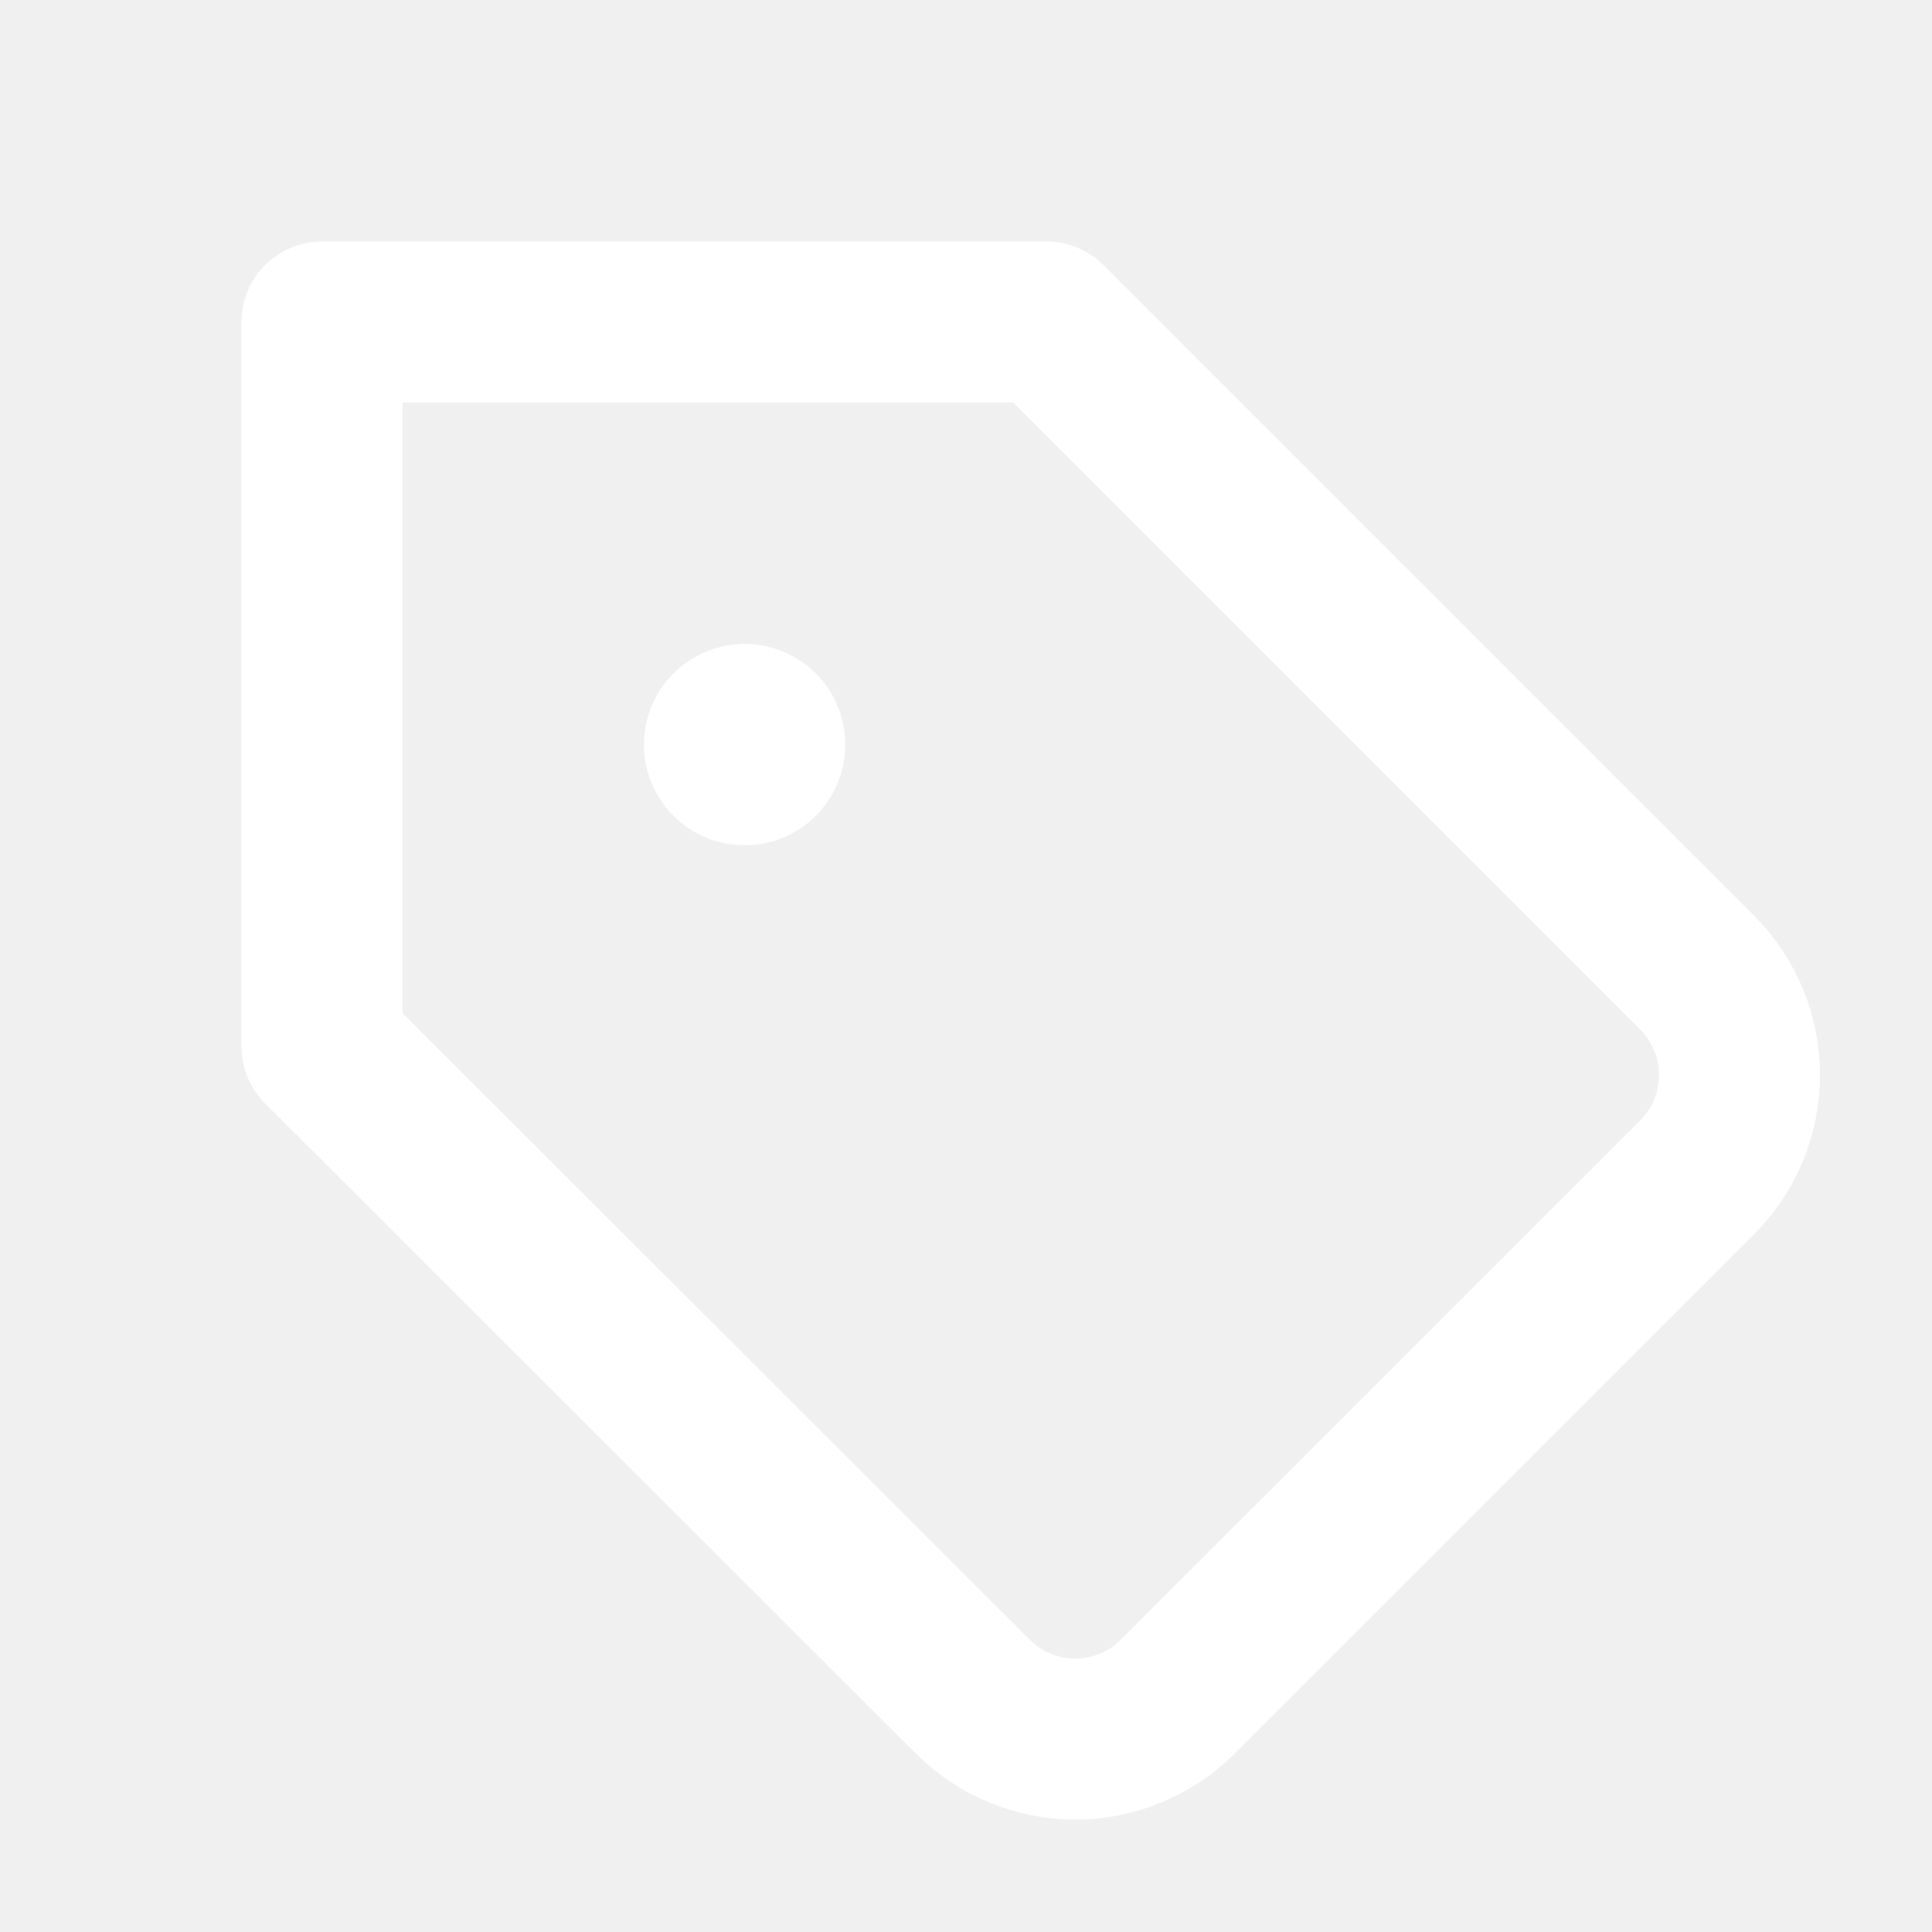
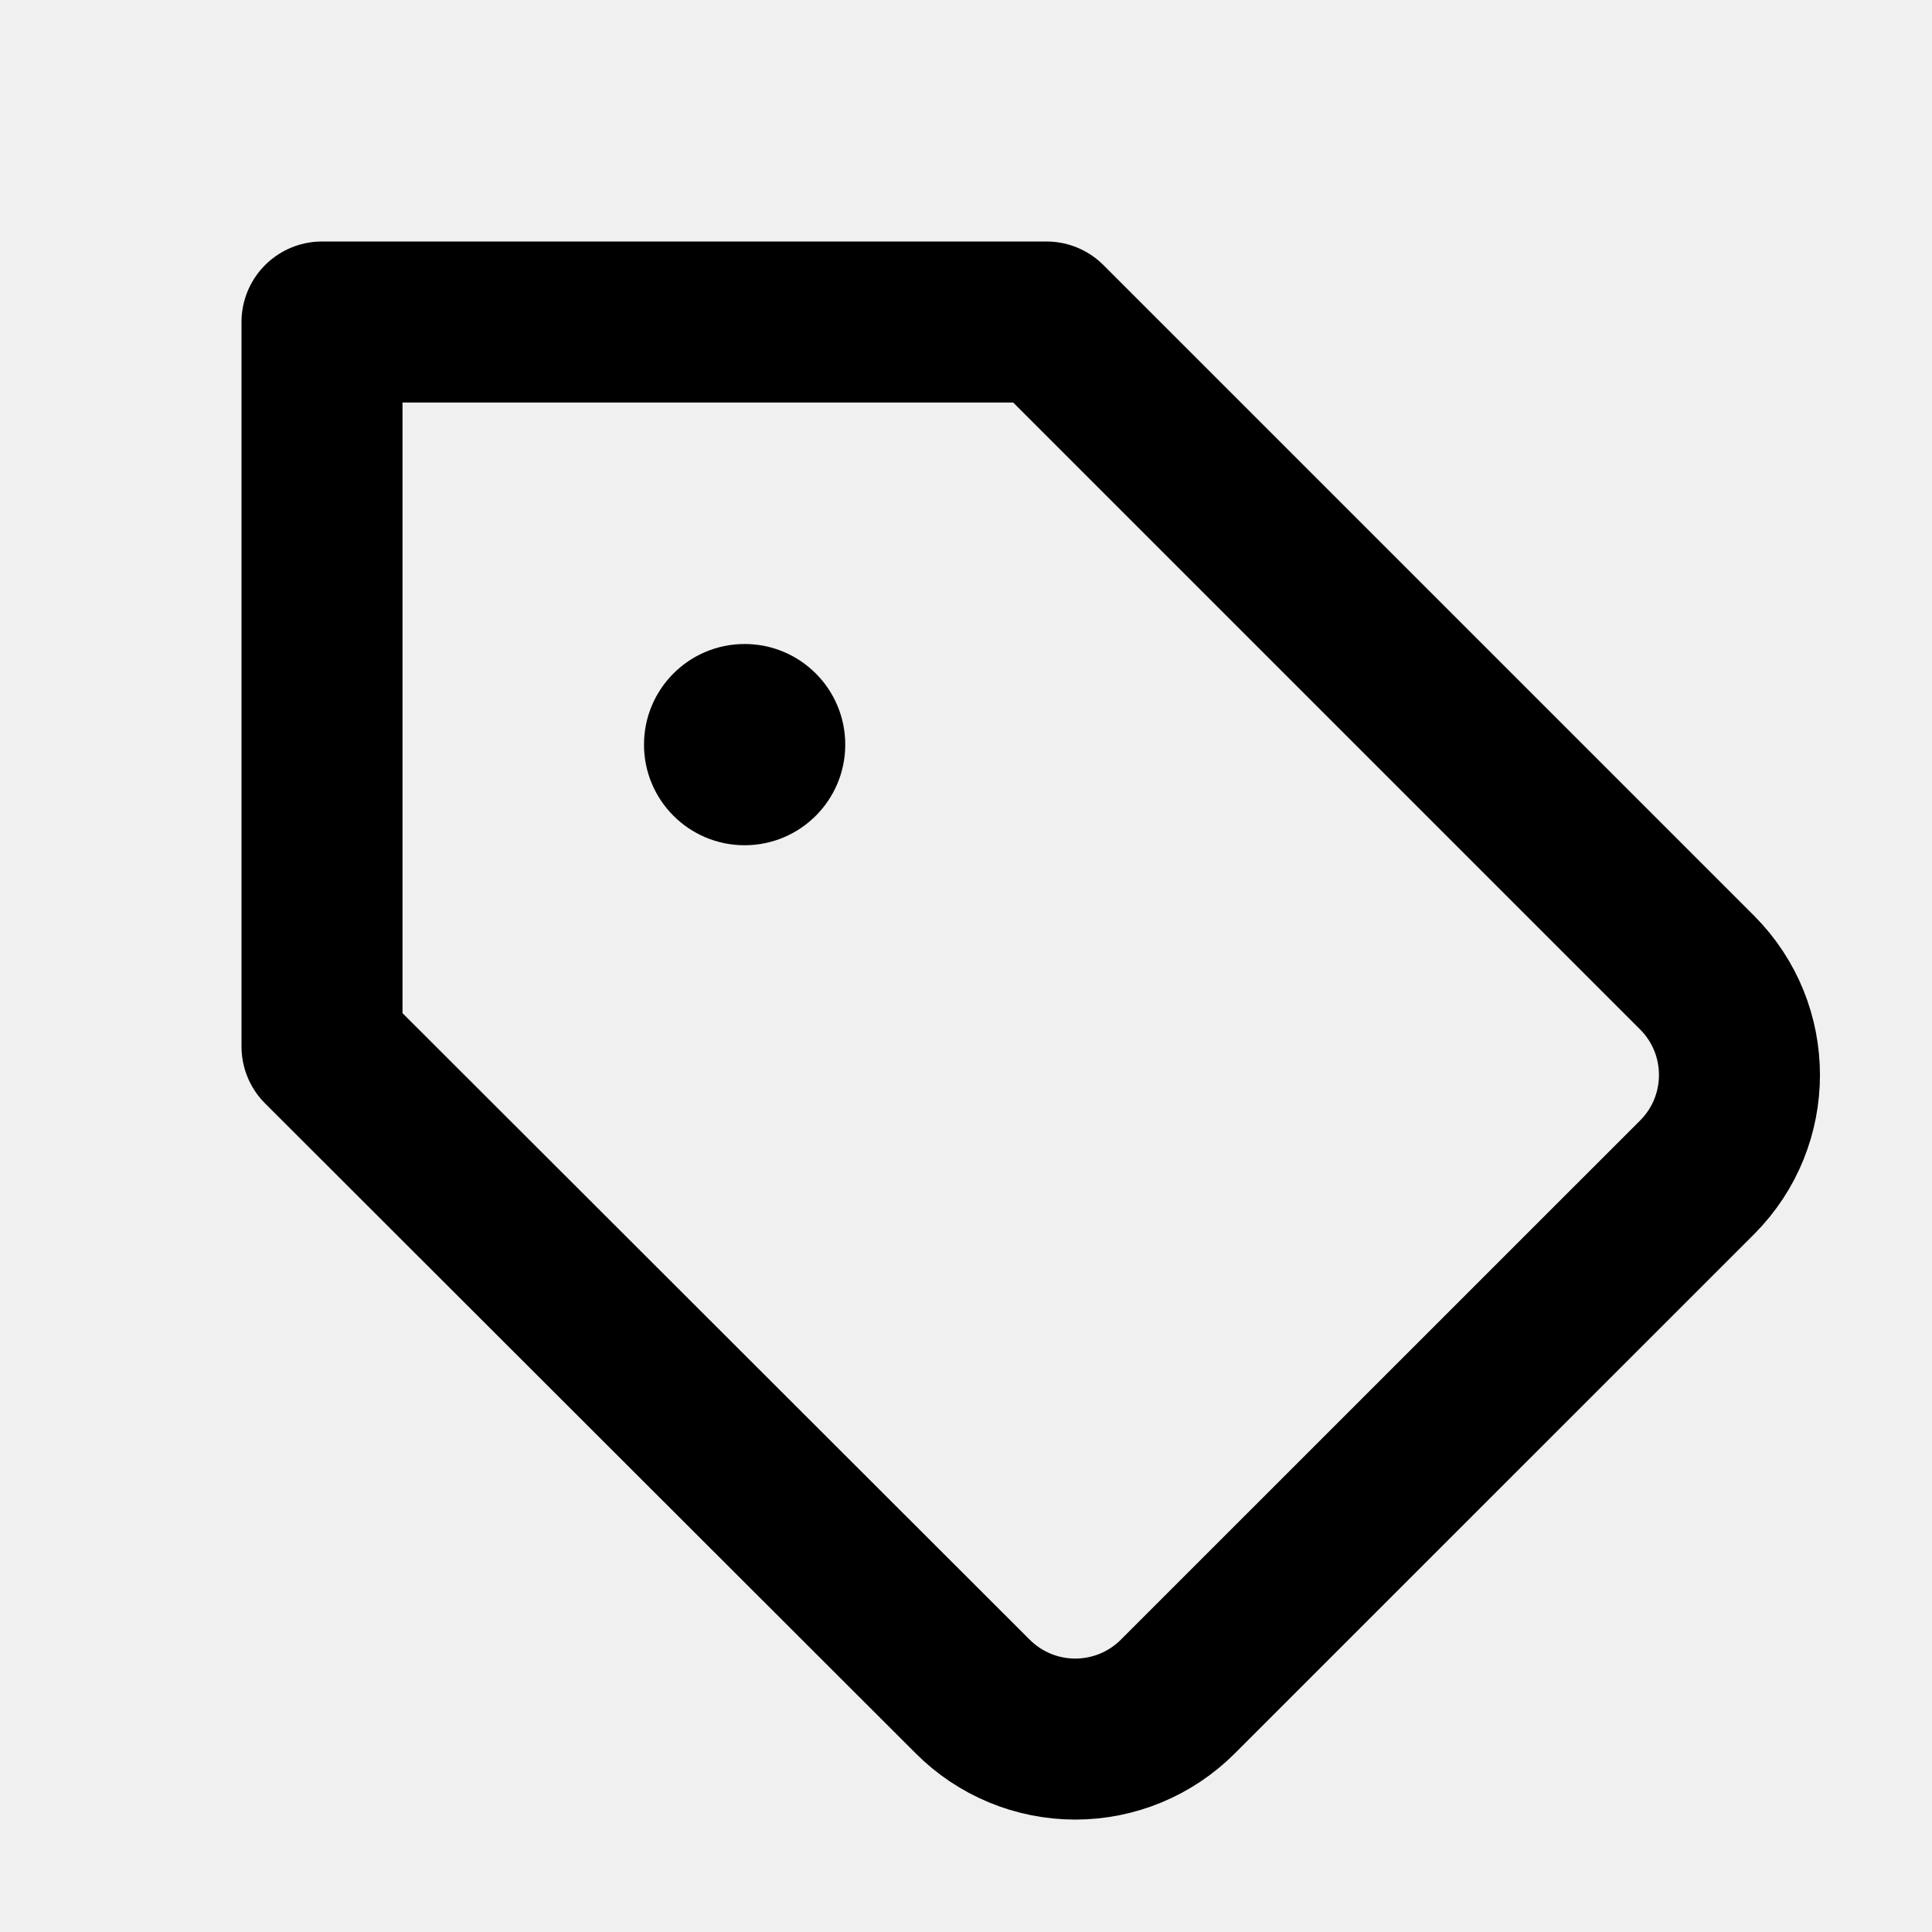
<svg xmlns="http://www.w3.org/2000/svg" width="48" height="48" fill="none">
-   <path stroke="#fff" stroke-linejoin="round" stroke-width="4" d="M42.17 29.245 29.262 42.151a3.6 3.6 0 0 1-5.094 0L8 26V8h18l16.17 16.17a3.6 3.6 0 0 1 0 5.075Z" />
-   <path fill="#fff" fill-rule="evenodd" d="M18.5 21a2.5 2.5 0 1 0 0-5 2.5 2.5 0 0 0 0 5Z" clip-rule="evenodd" />
+   <path stroke="currentColor" stroke-linejoin="round" stroke-width="4" d="M42.17 29.245 29.262 42.151a3.6 3.6 0 0 1-5.094 0L8 26V8h18l16.17 16.17a3.6 3.6 0 0 1 0 5.075Z" />
+   <path fill="currentColor" fill-rule="evenodd" d="M18.5 21a2.5 2.5 0 1 0 0-5 2.5 2.5 0 0 0 0 5Z" clip-rule="evenodd" />
</svg>
